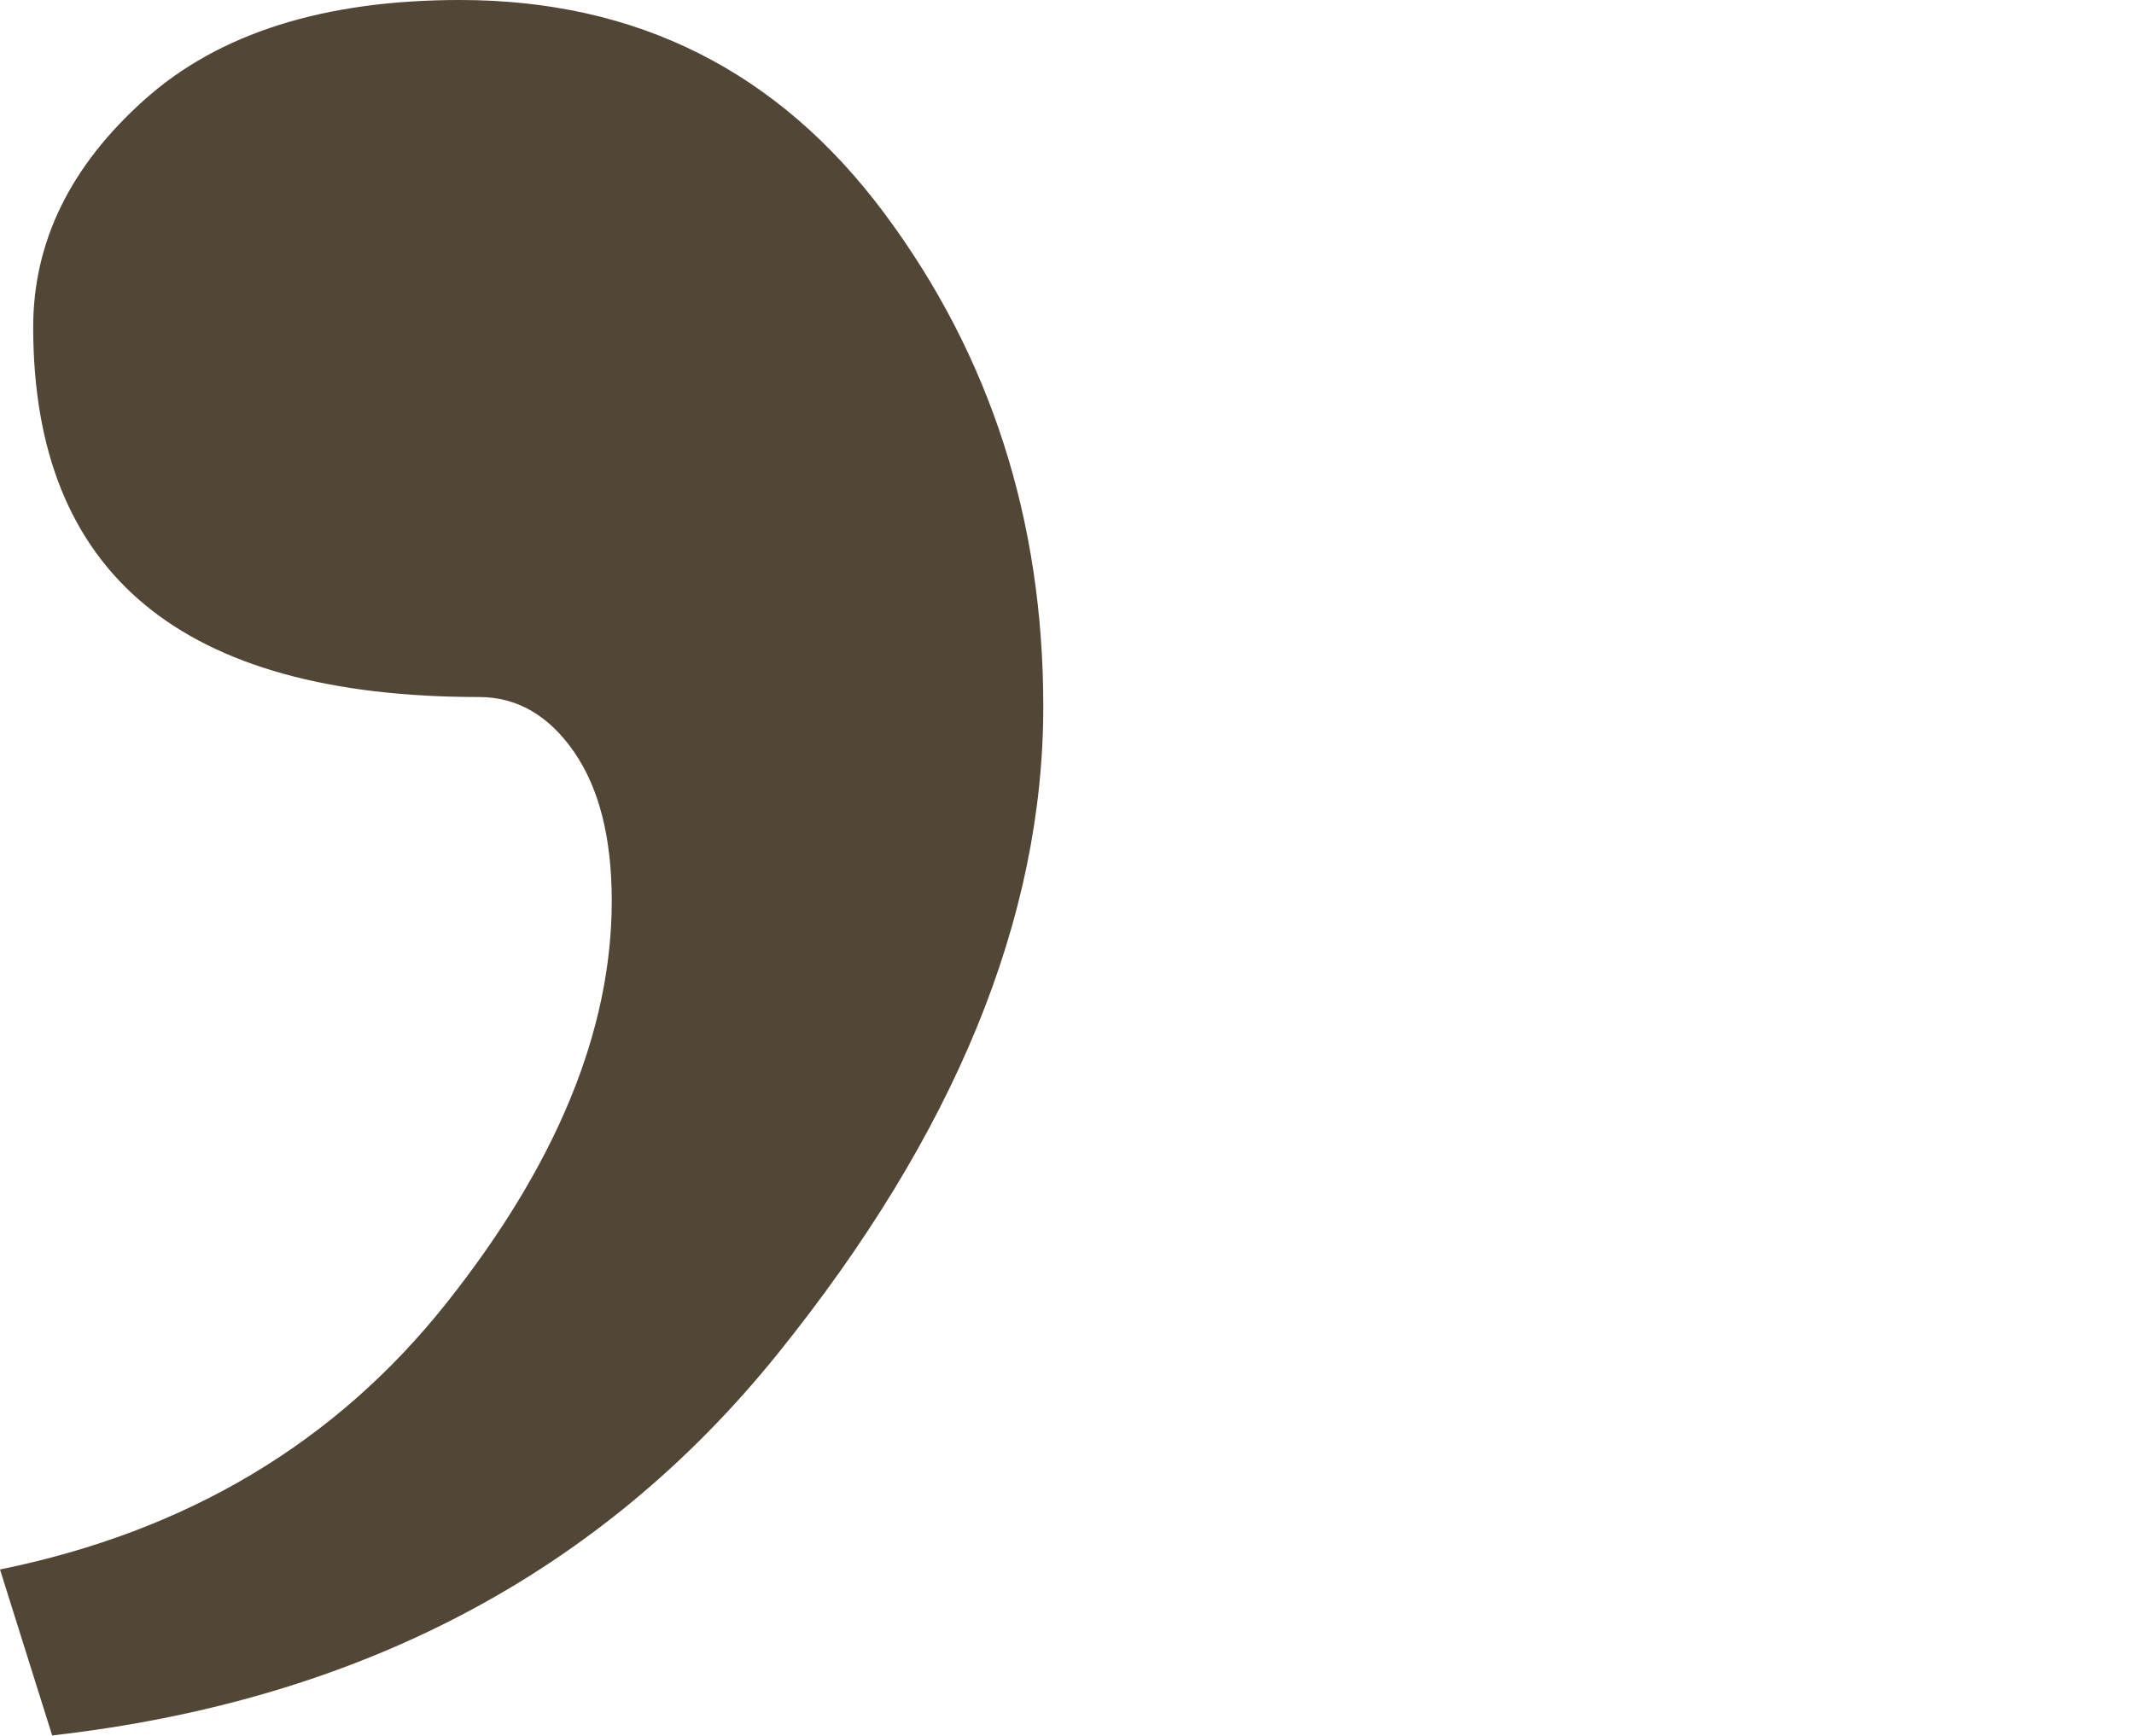
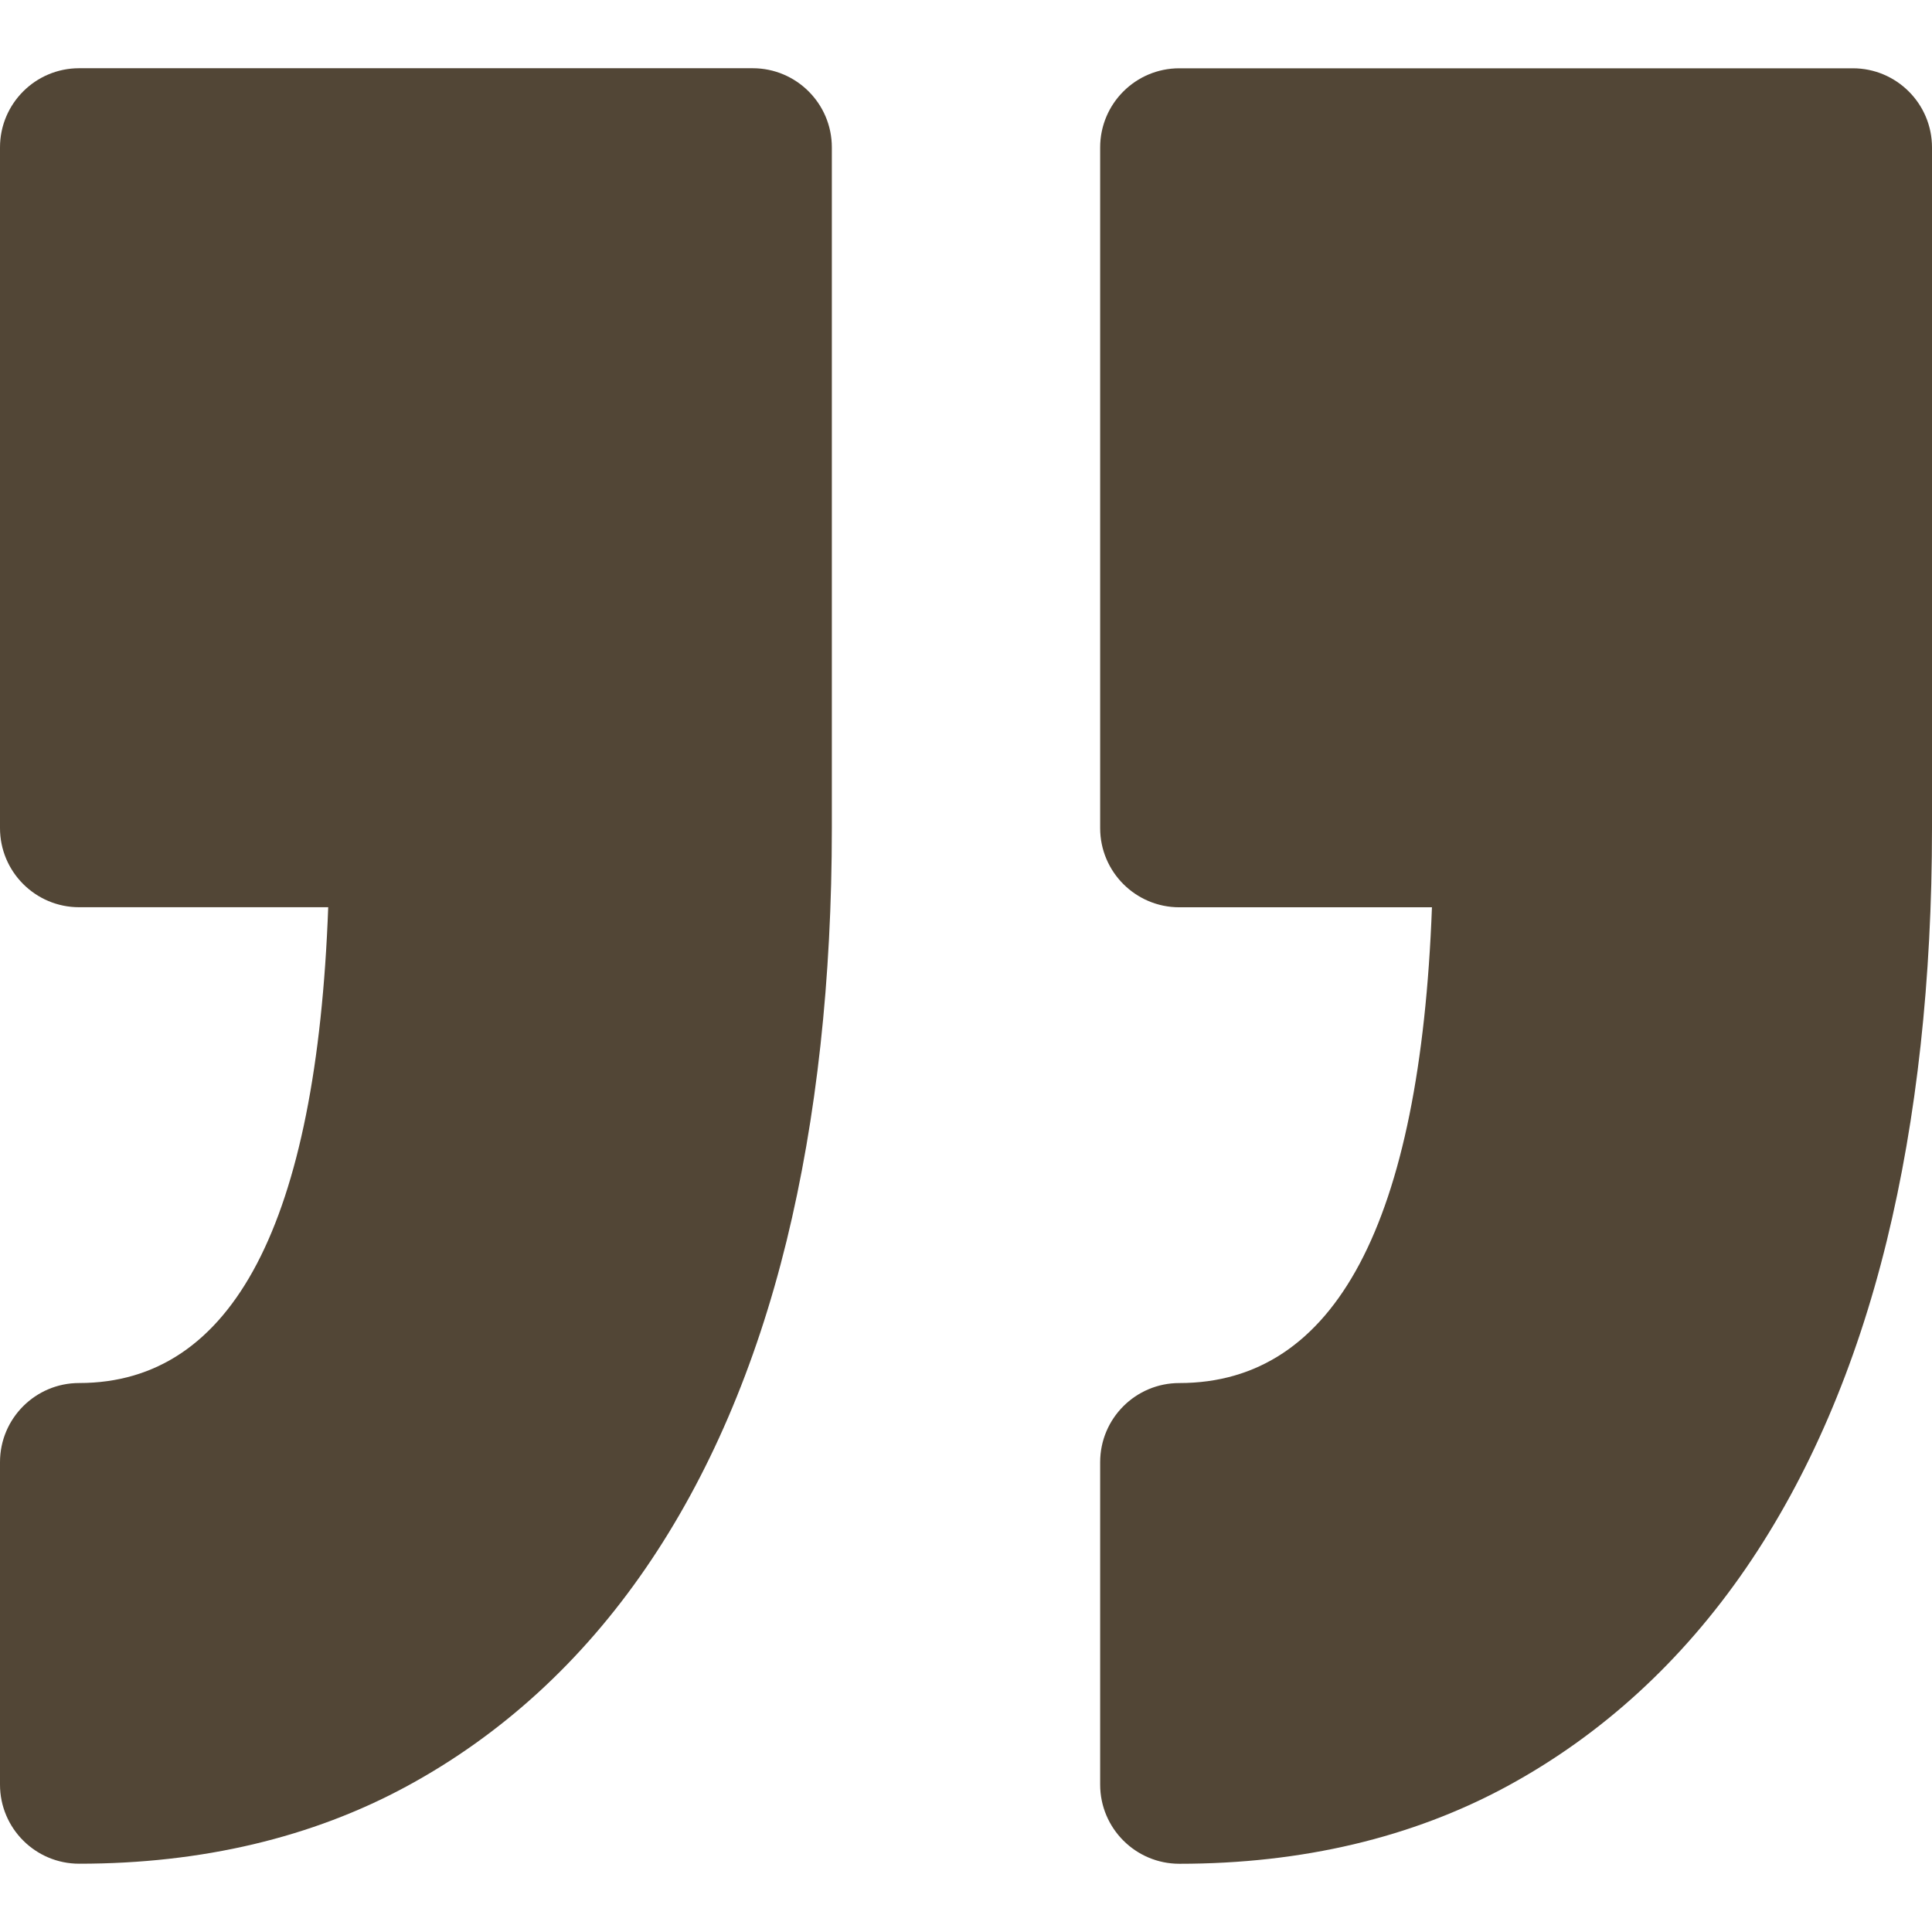
- <svg xmlns="http://www.w3.org/2000/svg" xmlnsXlink="http://www.w3.org/1999/xlink" viewBox="0 0 450 366">
-   <path fill="#524636" id="c" d="m97,0q56,0,89.5,45q33.5,45,33.5,104q0,67,-56,136.5 q-56,69.5,-153,80.5l-11,-35q59,-12,94,-56 q35,-44,35,-85q0,-20,-8,-31.5q-8,-11.5,-20,-11.5 q-94,0,-94,-78q0,-27,23.5,-48q23.5,-21,66.5,-21z" />
-   <use xlinkHref="#c" transform="translate(230)" />
+ <svg xmlns="http://www.w3.org/2000/svg" version="1.1" id="Capa_1" x="0px" y="0px" width="349.078px" height="349.078px" viewBox="0 0 349.078 349.078" style="enable-background:new 0 0 349.078 349.078;" xml:space="preserve">
+   <g>
+     <path style="fill:#524636;" d="M198.779,322.441v-58.245c0-7.903,6.406-14.304,14.304-14.304c28.183,0,43.515-28.904,45.643-85.961h-45.643   c-7.897,0-14.304-6.41-14.304-14.304V26.64c0-7.9,6.406-14.301,14.304-14.301h121.69c7.896,0,14.305,6.408,14.305,14.301v122.988   c0,27.349-2.761,52.446-8.181,74.611c-5.568,22.722-14.115,42.587-25.398,59.049c-11.604,16.917-26.132,30.192-43.155,39.437   c-17.152,9.304-37.09,14.026-59.267,14.026C205.186,336.745,198.779,330.338,198.779,322.441z M14.301,249.887   C6.404,249.887,0,256.293,0,264.185v58.257c0,7.896,6.404,14.298,14.301,14.298c22.166,0,42.114-4.723,59.255-14.026   c17.032-9.244,31.558-22.508,43.161-39.437c11.29-16.462,19.836-36.328,25.404-59.061c5.423-22.165,8.178-47.263,8.178-74.6V26.628   c0-7.9-6.41-14.301-14.304-14.301H14.301C6.404,12.327,0,18.734,0,26.628v122.988c0,7.899,6.404,14.304,14.301,14.304h45.002   C57.201,220.982,42.09,249.887,14.301,249.887z" />
+   </g>
+   <g>
+ </g>
+   <g>
+ </g>
+   <g>
+ </g>
+   <g>
+ </g>
+   <g>
+ </g>
+   <g>
+ </g>
+   <g>
+ </g>
+   <g>
+ </g>
+   <g>
+ </g>
+   <g>
+ </g>
+   <g>
+ </g>
+   <g>
+ </g>
+   <g>
+ </g>
+   <g>
+ </g>
+   <g>
+ </g>
</svg>
